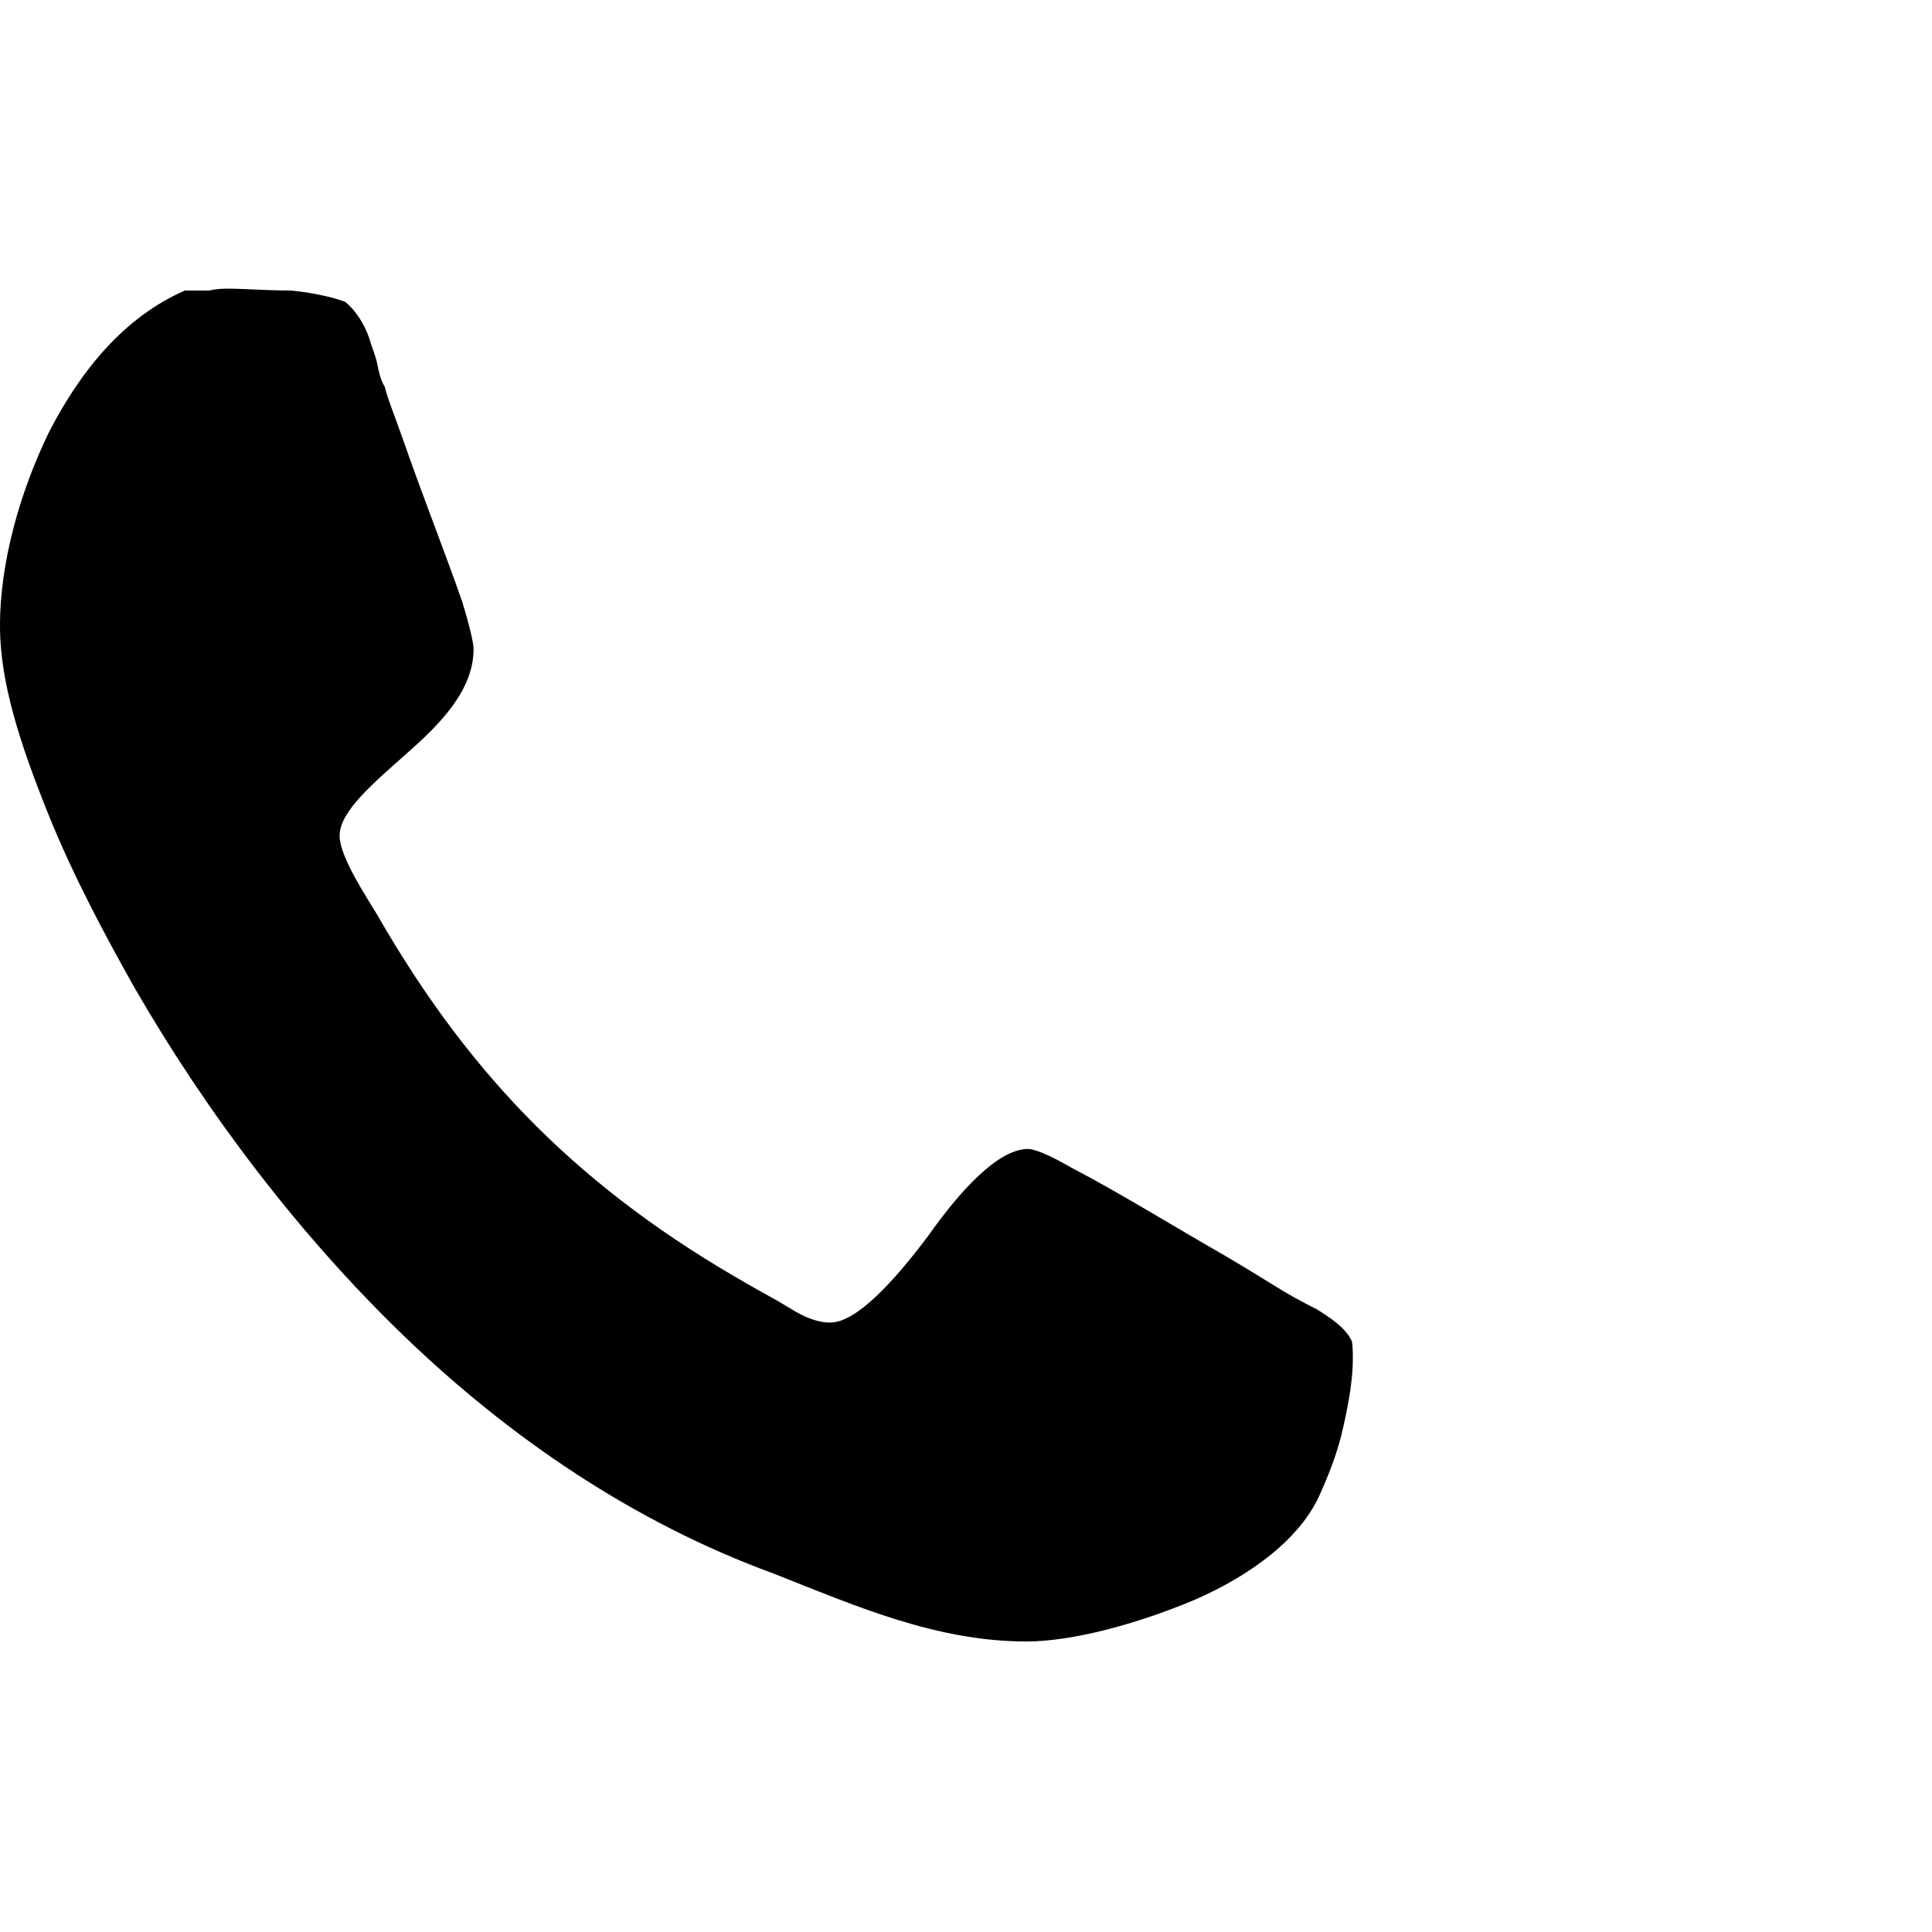
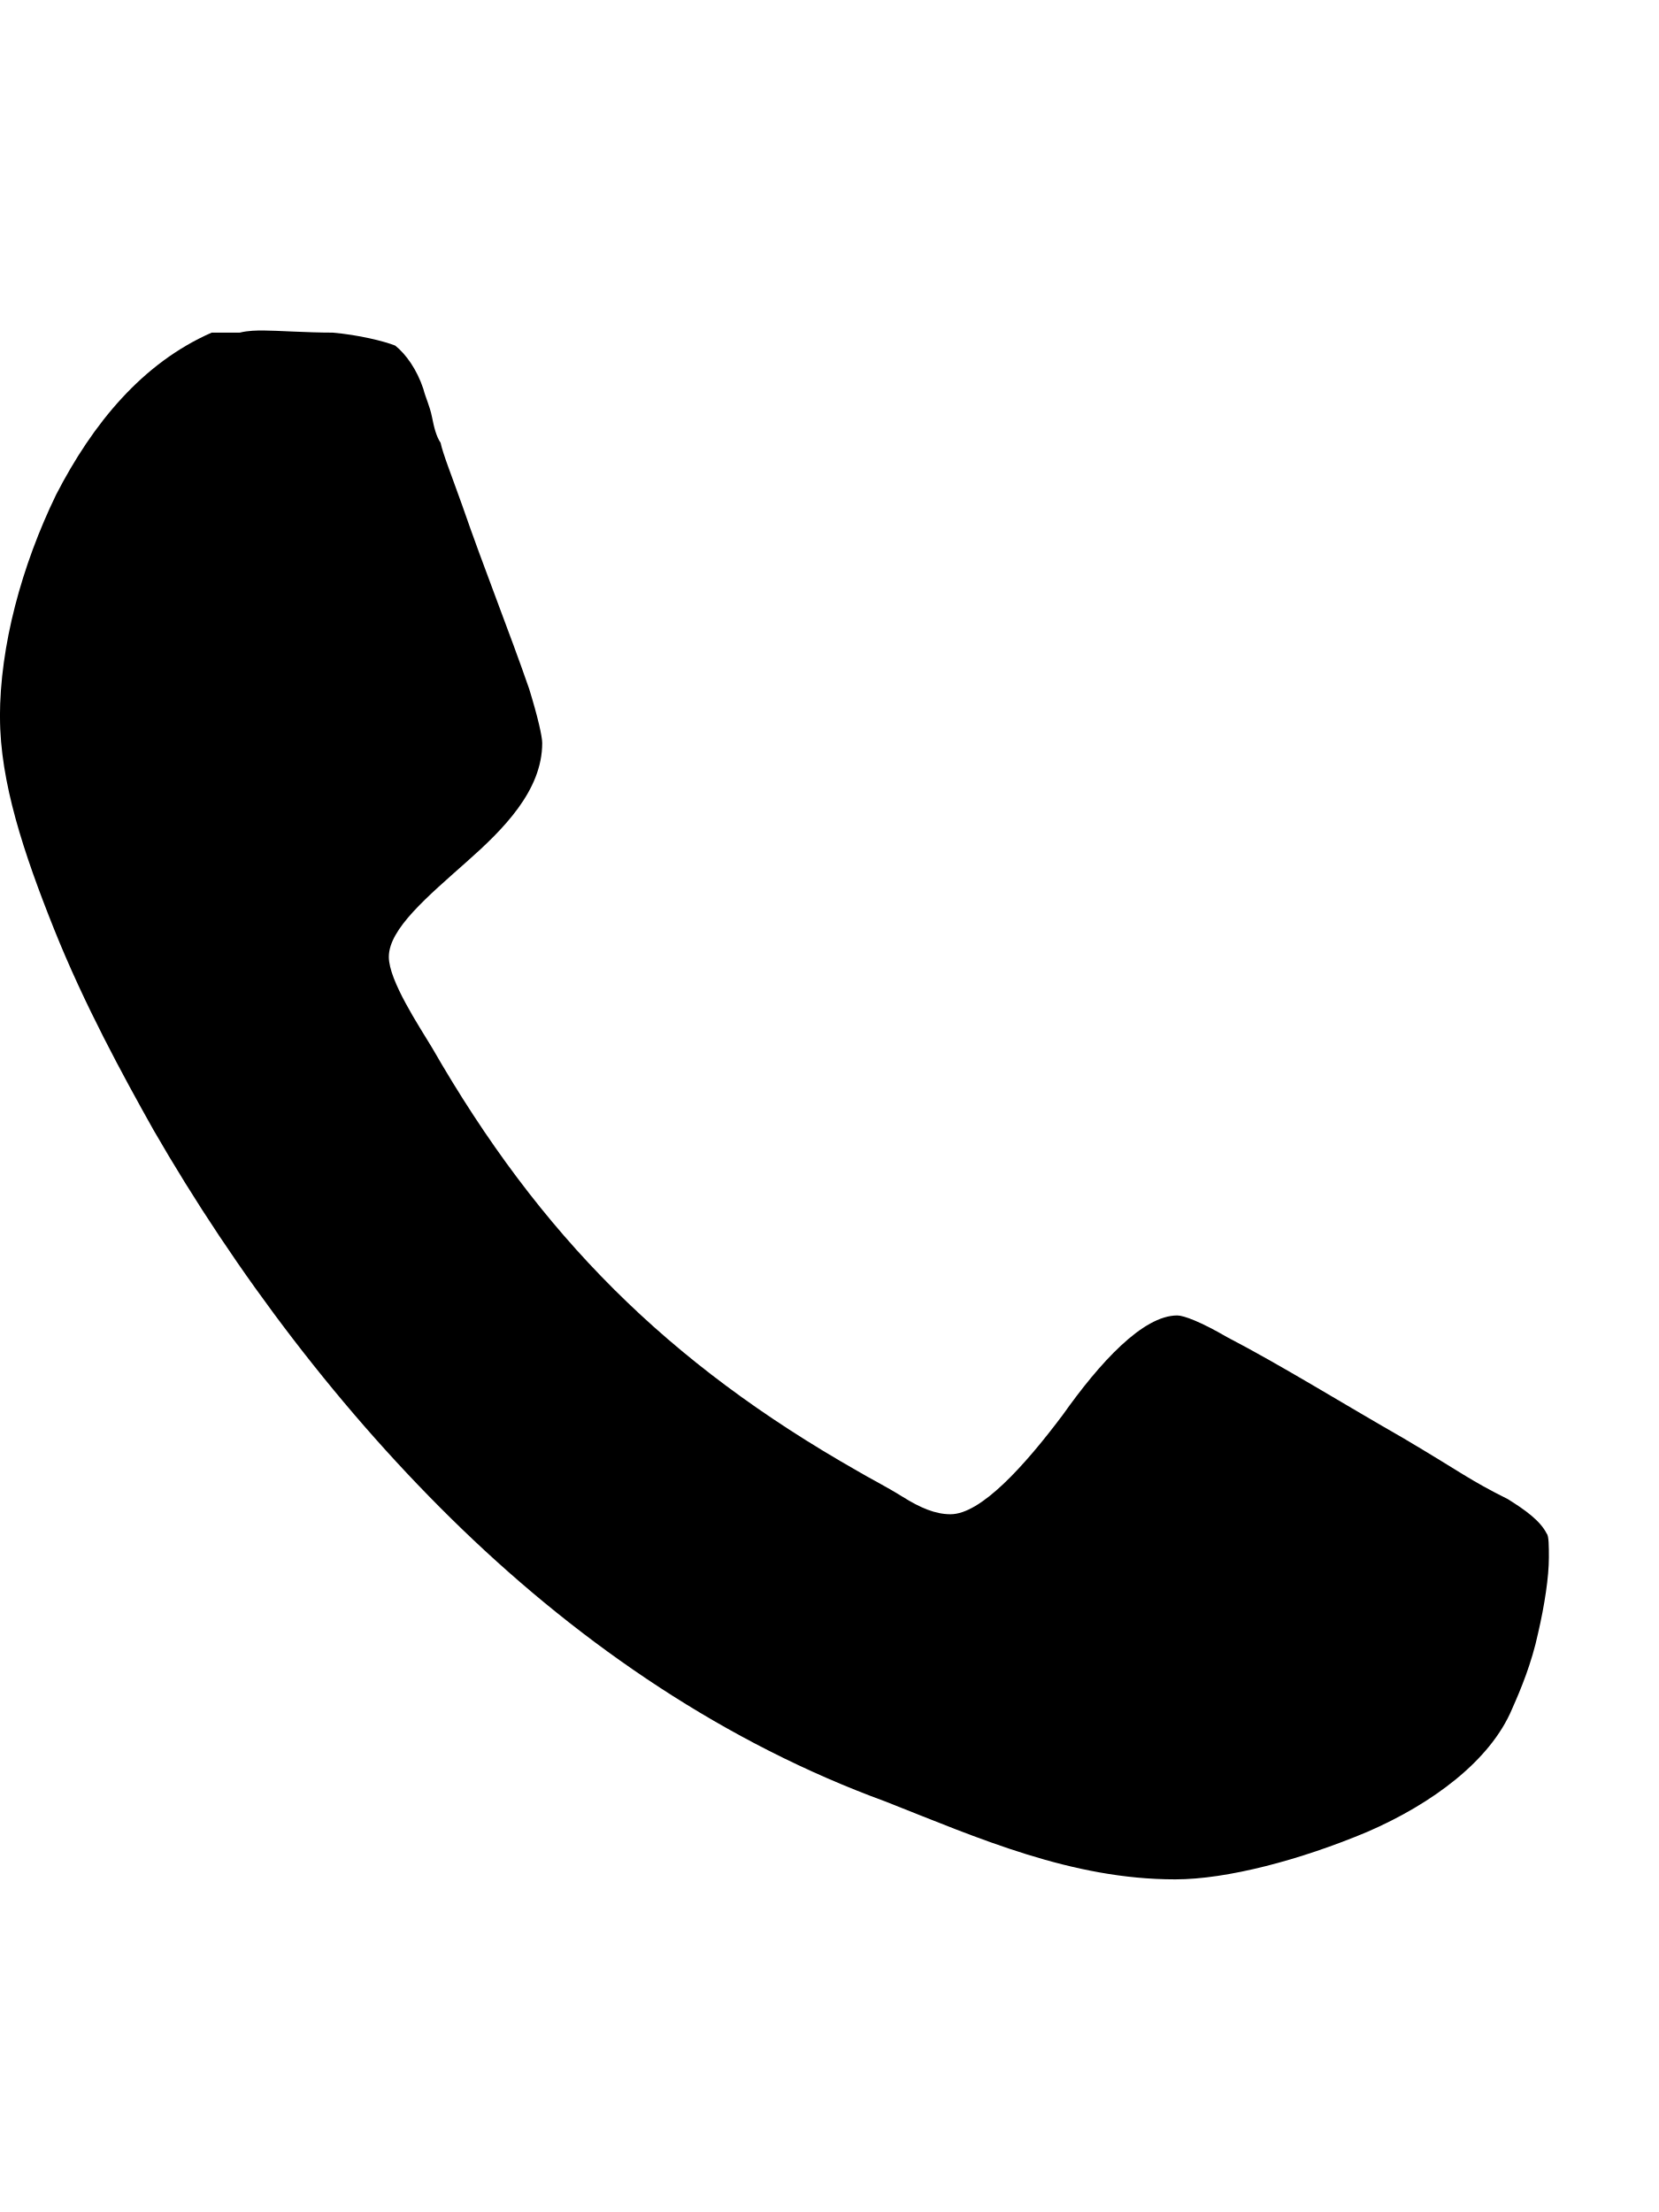
- <svg xmlns="http://www.w3.org/2000/svg" viewBox="0 0 32 32" version="1.1">
+ <svg xmlns="http://www.w3.org/2000/svg" viewBox="0 0 24 32" version="1.1">
  <path d="M0 10.375c0 0.938 0.344 1.969 0.781 3.063s1 2.125 1.438 2.906c1.188 2.063 2.719 4.094 4.469 5.781s3.813 3.094 6.125 3.938c1.344 0.531 2.688 1.125 4.188 1.125 0.75 0 1.813-0.281 2.781-0.688 0.938-0.406 1.781-1.031 2.094-1.781 0.125-0.281 0.281-0.656 0.375-1.094 0.094-0.406 0.156-0.813 0.156-1.094 0-0.156 0-0.313-0.031-0.344-0.094-0.188-0.313-0.344-0.563-0.5-0.563-0.281-0.656-0.375-1.5-0.875-0.875-0.5-1.781-1.063-2.563-1.469-0.375-0.219-0.625-0.313-0.719-0.313-0.5 0-1.125 0.688-1.656 1.438-0.563 0.75-1.188 1.438-1.625 1.438-0.219 0-0.438-0.094-0.688-0.25s-0.5-0.281-0.656-0.375c-2.75-1.563-4.594-3.406-6.156-6.125-0.188-0.313-0.625-0.969-0.625-1.313 0-0.406 0.563-0.875 1.125-1.375 0.531-0.469 1.094-1.031 1.094-1.719 0-0.094-0.063-0.375-0.188-0.781-0.281-0.813-0.656-1.75-0.969-2.656-0.156-0.438-0.281-0.75-0.313-0.906-0.063-0.094-0.094-0.219-0.125-0.375s-0.094-0.281-0.125-0.406c-0.094-0.281-0.25-0.5-0.406-0.625-0.156-0.063-0.531-0.156-0.906-0.188-0.375 0-0.813-0.031-1-0.031-0.094 0-0.219 0-0.344 0.031h-0.406c-1 0.438-1.719 1.313-2.25 2.344-0.5 1.031-0.813 2.188-0.813 3.219z" />
</svg>
